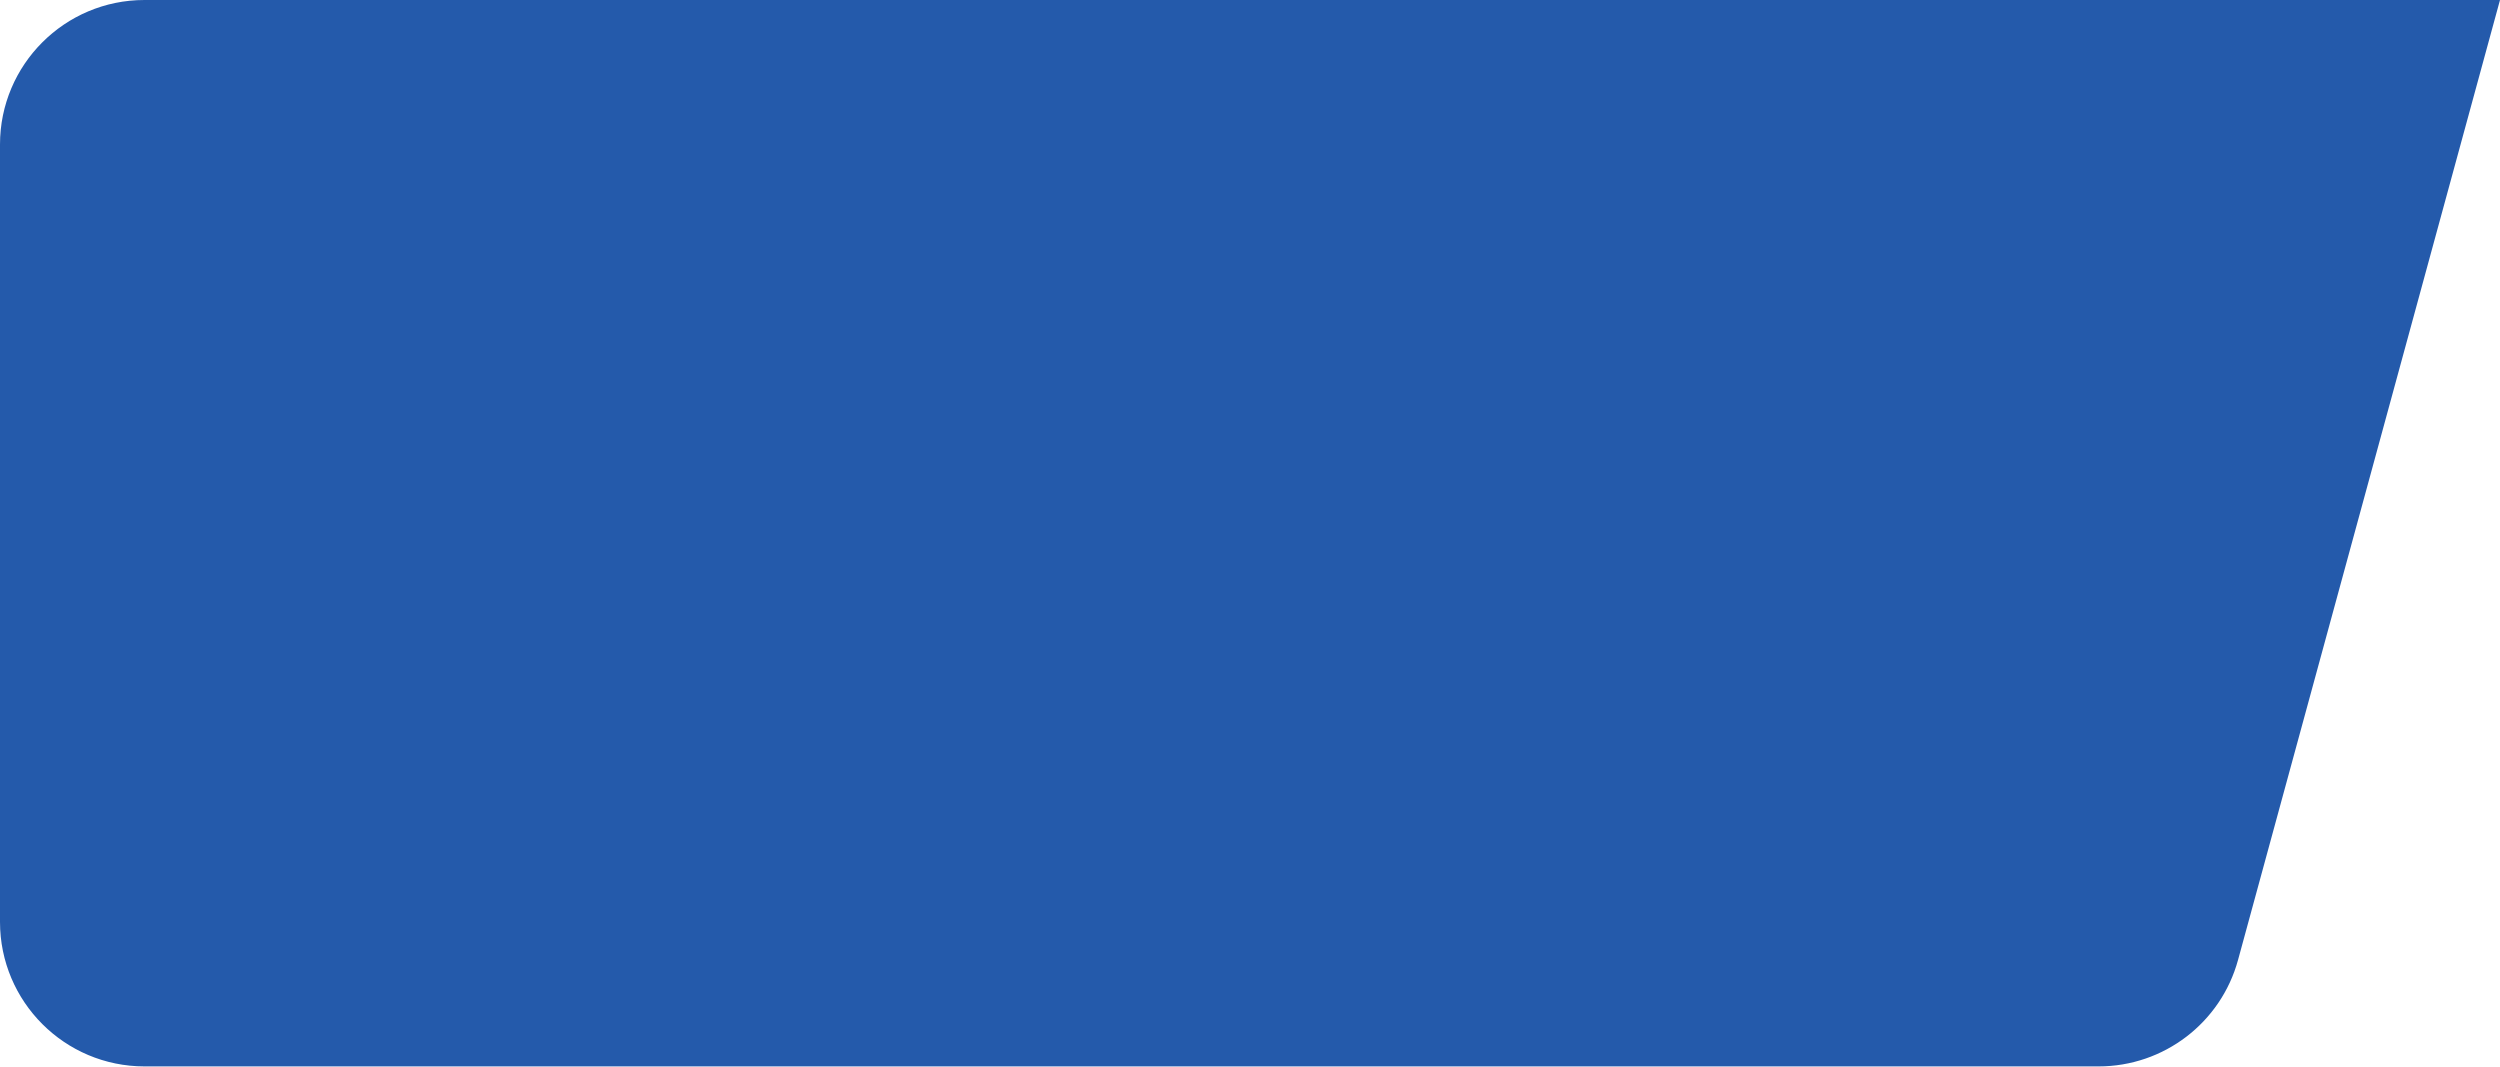
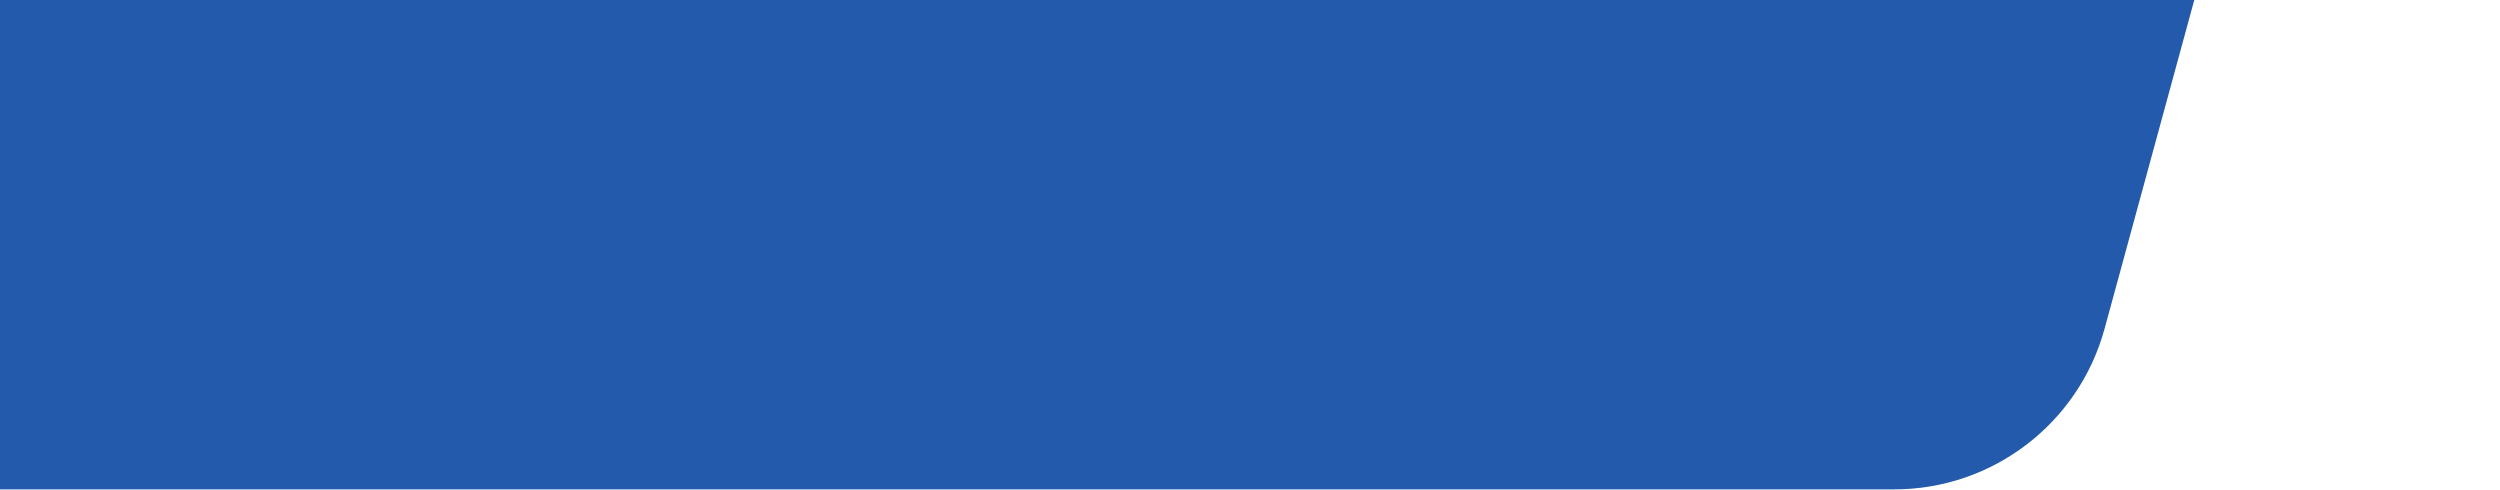
- <svg xmlns="http://www.w3.org/2000/svg" width="640" height="273" viewBox="0 0 640 273" fill="none">
-   <path d="M572.939 245.741C568.547 261.835 553.927 273 537.244 273L37 273C16.566 273 1.4482e-06 256.434 3.23464e-06 236L2.06318e-05 37C2.24182e-05 16.565 16.566 -5.45024e-05 37 -5.27159e-05L640 0L572.939 245.741Z" fill="#245AAB" />
+ <svg xmlns="http://www.w3.org/2000/svg" width="424" height="83" viewBox="0 0 424 83" fill="none">
+   <path d="M356.939 55.741C352.547 71.835 337.927 83 321.244 83L-179 83C-199.435 83 -216 66.434 -216 46L-216 -153C-216 -173.435 -199.434 -190 -179 -190L424 -190L356.939 55.741Z" fill="#245AAB" />
</svg>
